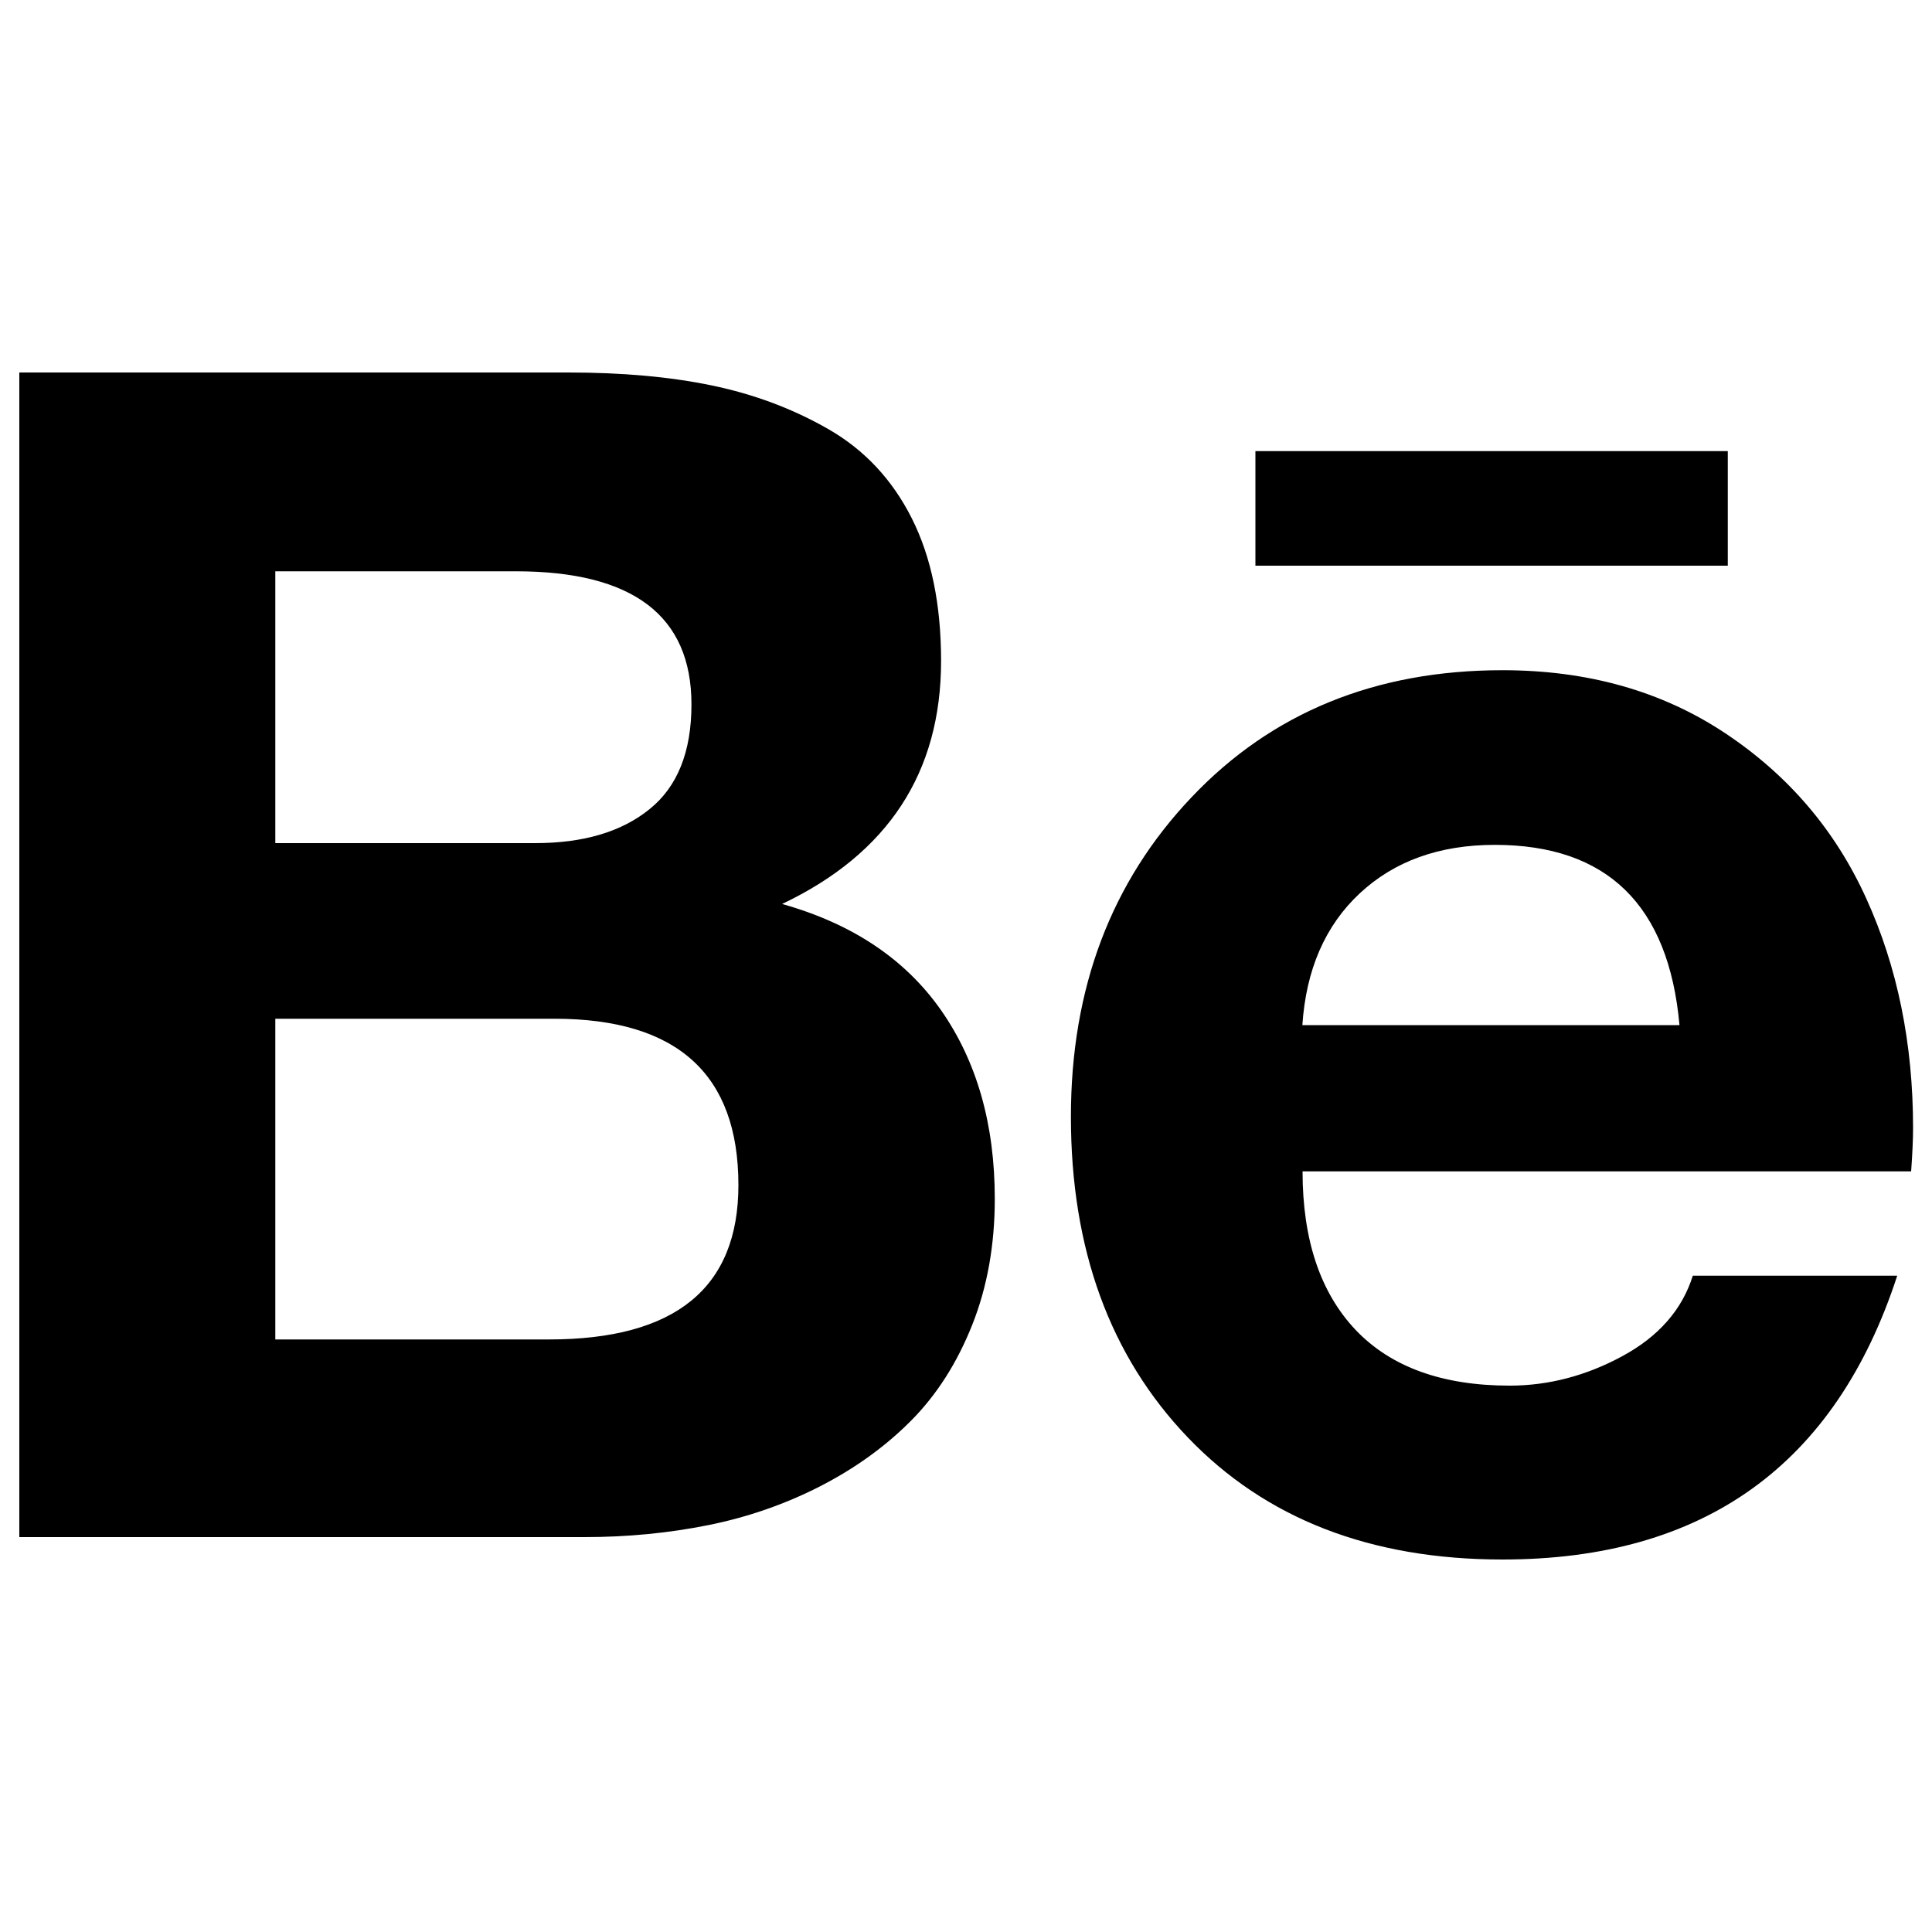
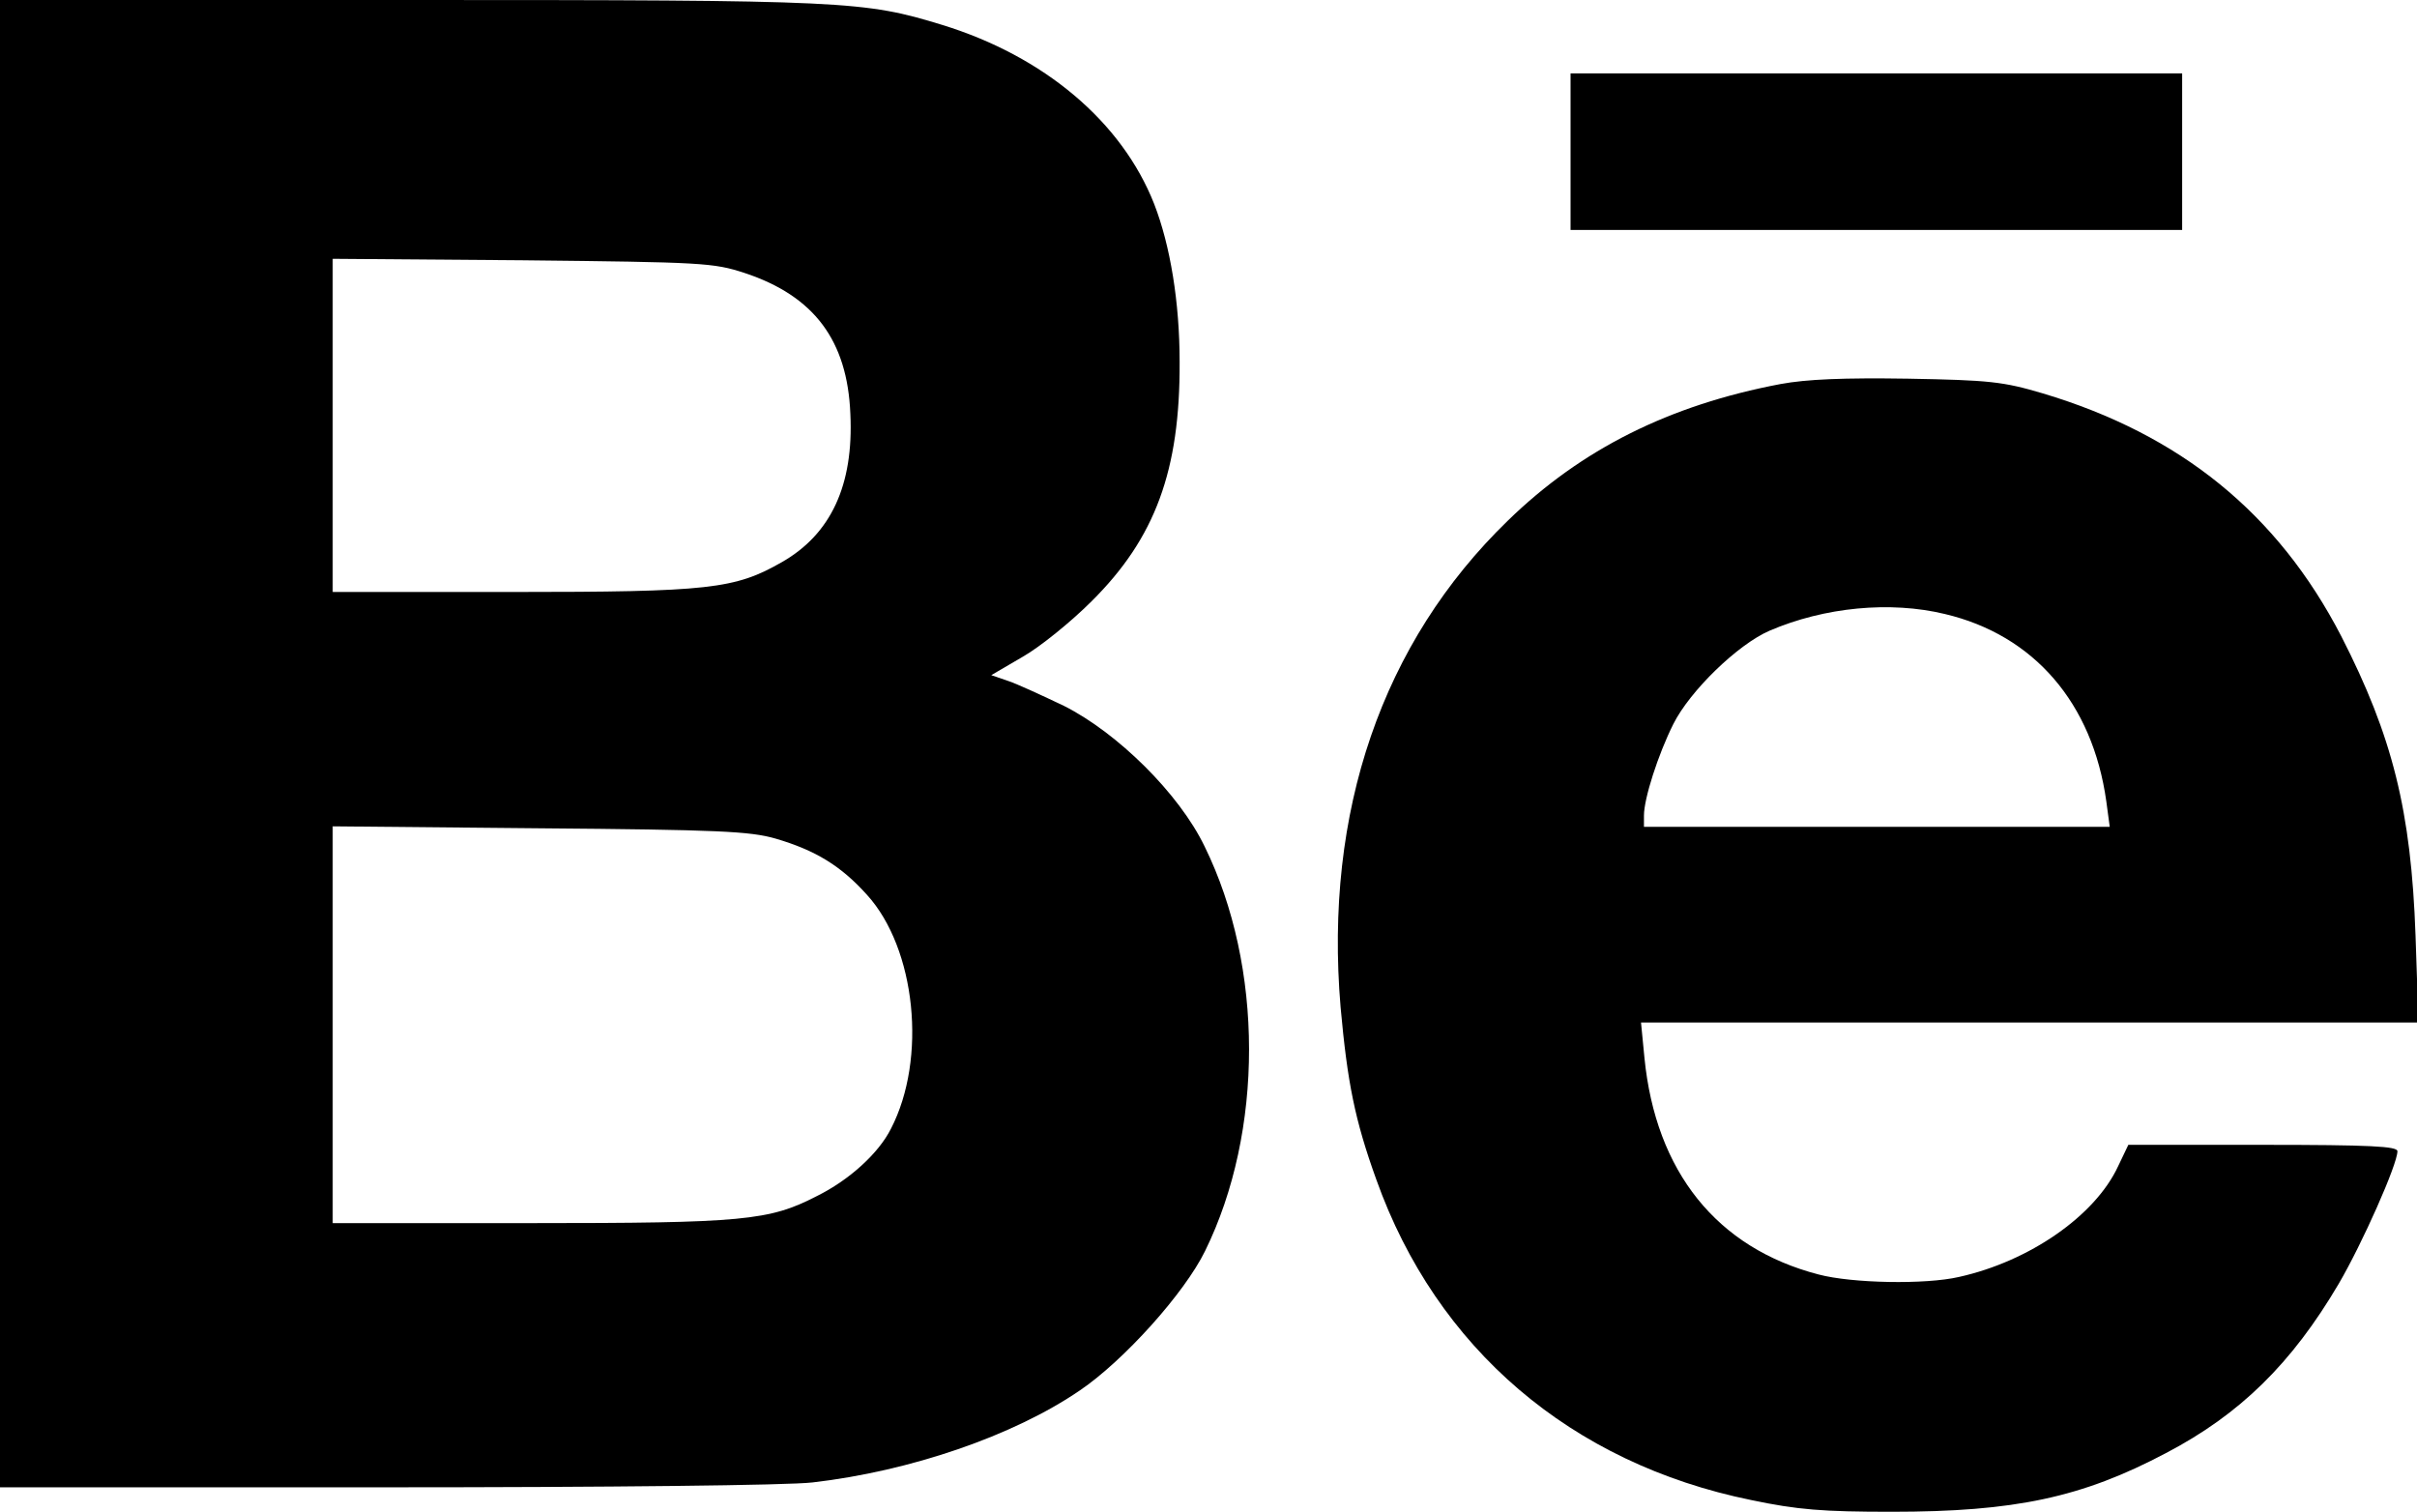
- <svg xmlns="http://www.w3.org/2000/svg" version="1.1" x="0px" y="0px" viewBox="0 0 1000 1000" enable-background="new 0 0 1000 1000" xml:space="preserve">
-   <g>
-     <path d="M894.3,233.5H649.8v59.3h244.5V233.5z M773.7,437.3c-28.7,0-52,8.4-69.9,25.1c-17.9,16.7-27.8,39.5-29.7,68.2h195.2C863.7,468.4,831.8,437.3,773.7,437.3z M781.4,717.2c20.1,0,39.6-5.1,58.4-15.3c18.8-10.2,30.9-24.1,36.4-41.6h105.8c-31.9,97.9-100,146.9-204.3,146.9c-68.3,0-122.6-21.1-162.9-63.2s-60.5-97.5-60.5-166c0-66.4,20.8-121.5,62.4-165.3c41.6-43.9,95.3-65.8,161-65.8c44,0,82.4,10.8,115.1,32.5c32.7,21.7,57.1,50.2,73.2,85.7c16.1,35.4,24.2,75,24.2,118.7c0,5.4-0.3,12.9-1,22.5H674.2c0,35.4,9.2,62.8,27.5,82.1C720,707.6,746.6,717.2,781.4,717.2L781.4,717.2z M142.5,693.3h141.6c65.4,0,98.1-26.6,98.1-79.9c0-57.4-31.7-86.1-95.2-86.1H142.5V693.3L142.5,693.3z M142.5,436.4H277c24.9,0,44.6-5.8,59.1-17.5c14.5-11.6,21.8-29.7,21.8-54.3c0-45.9-30.3-68.9-90.9-68.9H142.5V436.4L142.5,436.4z M10,192.8h284.2c27.8,0,52.5,2.2,74.2,6.7c21.7,4.5,41.9,12,60.5,22.7s33,26.1,43.1,46.2s15.1,44.7,15.1,73.7c0,57.7-27.4,99.7-82.3,125.8c36.4,10.2,63.8,28.6,82.3,55c18.5,26.5,27.8,59,27.8,97.6c0,23.9-3.9,45.7-11.7,65.3c-7.8,19.6-18.3,36.1-31.6,49.5s-29,24.7-47.1,34c-18.2,9.3-37.5,16-57.9,20.1c-20.4,4.1-41.8,6.2-64.1,6.2H10V192.8L10,192.8z" />
+ <svg xmlns="http://www.w3.org/2000/svg" version="1.0" width="494pt" height="309pt" viewBox="0 0 494 309" preserveAspectRatio="xMidYMid meet">
+   <g transform="translate(0,309) scale(0.1,-0.1)" fill="#000000" stroke="none">
+     <path d="M0 1570 l0 -1520 788 0 c453 0 824 4 873 10 199 23 410 95 546 188 90 61 214 199 256 285 120 244 120 581 -1 827 -52 108 -178 232 -287 287 -44 21 -96 45 -114 51 l-35 12 65 38 c35 20 98 71 140 113 130 129 181 267 180 489 0 122 -19 238 -52 323 -66 168 -225 302 -433 366 -160 49 -194 51 -1088 51 l-838 0 0 -1520z m1522 962 c142 -47 210 -138 216 -288 7 -146 -40 -246 -140 -303 -96 -55 -148 -61 -552 -61 l-366 0 0 341 0 340 388 -3 c368 -4 390 -5 454 -26z m63 -1156 c82 -24 134 -56 187 -115 100 -110 123 -335 49 -478 -25 -50 -85 -105 -152 -138 -97 -50 -150 -55 -586 -55 l-403 0 0 406 0 405 423 -4 c364 -3 430 -6 482 -21z" />
+     <path d="M3210 2780 l0 -160 625 0 625 0 0 160 0 160 -625 0 -625 0 0 -160z" />
+     <path d="M3639 2305 c-227 -43 -407 -133 -557 -279 -257 -249 -376 -595 -342 -995 14 -154 29 -230 73 -352 123 -345 398 -580 766 -655 95 -20 147 -24 287 -24 252 0 389 29 561 120 151 79 257 183 353 346 48 82 120 244 120 271 0 10 -55 13 -275 13 l-275 0 -21 -44 c-47 -101 -181 -194 -325 -226 -69 -16 -219 -13 -287 5 -208 54 -333 210 -356 443 l-7 72 795 0 794 0 -6 178 c-9 255 -47 407 -152 612 -130 251 -329 412 -610 496 -81 24 -109 27 -275 30 -131 2 -207 -1 -261 -11z m336 -470 c182 -43 302 -182 330 -383 l7 -52 -476 0 -476 0 0 23 c0 35 29 125 60 187 34 68 132 163 197 191 112 48 246 61 358 34z" />
  </g>
</svg>
